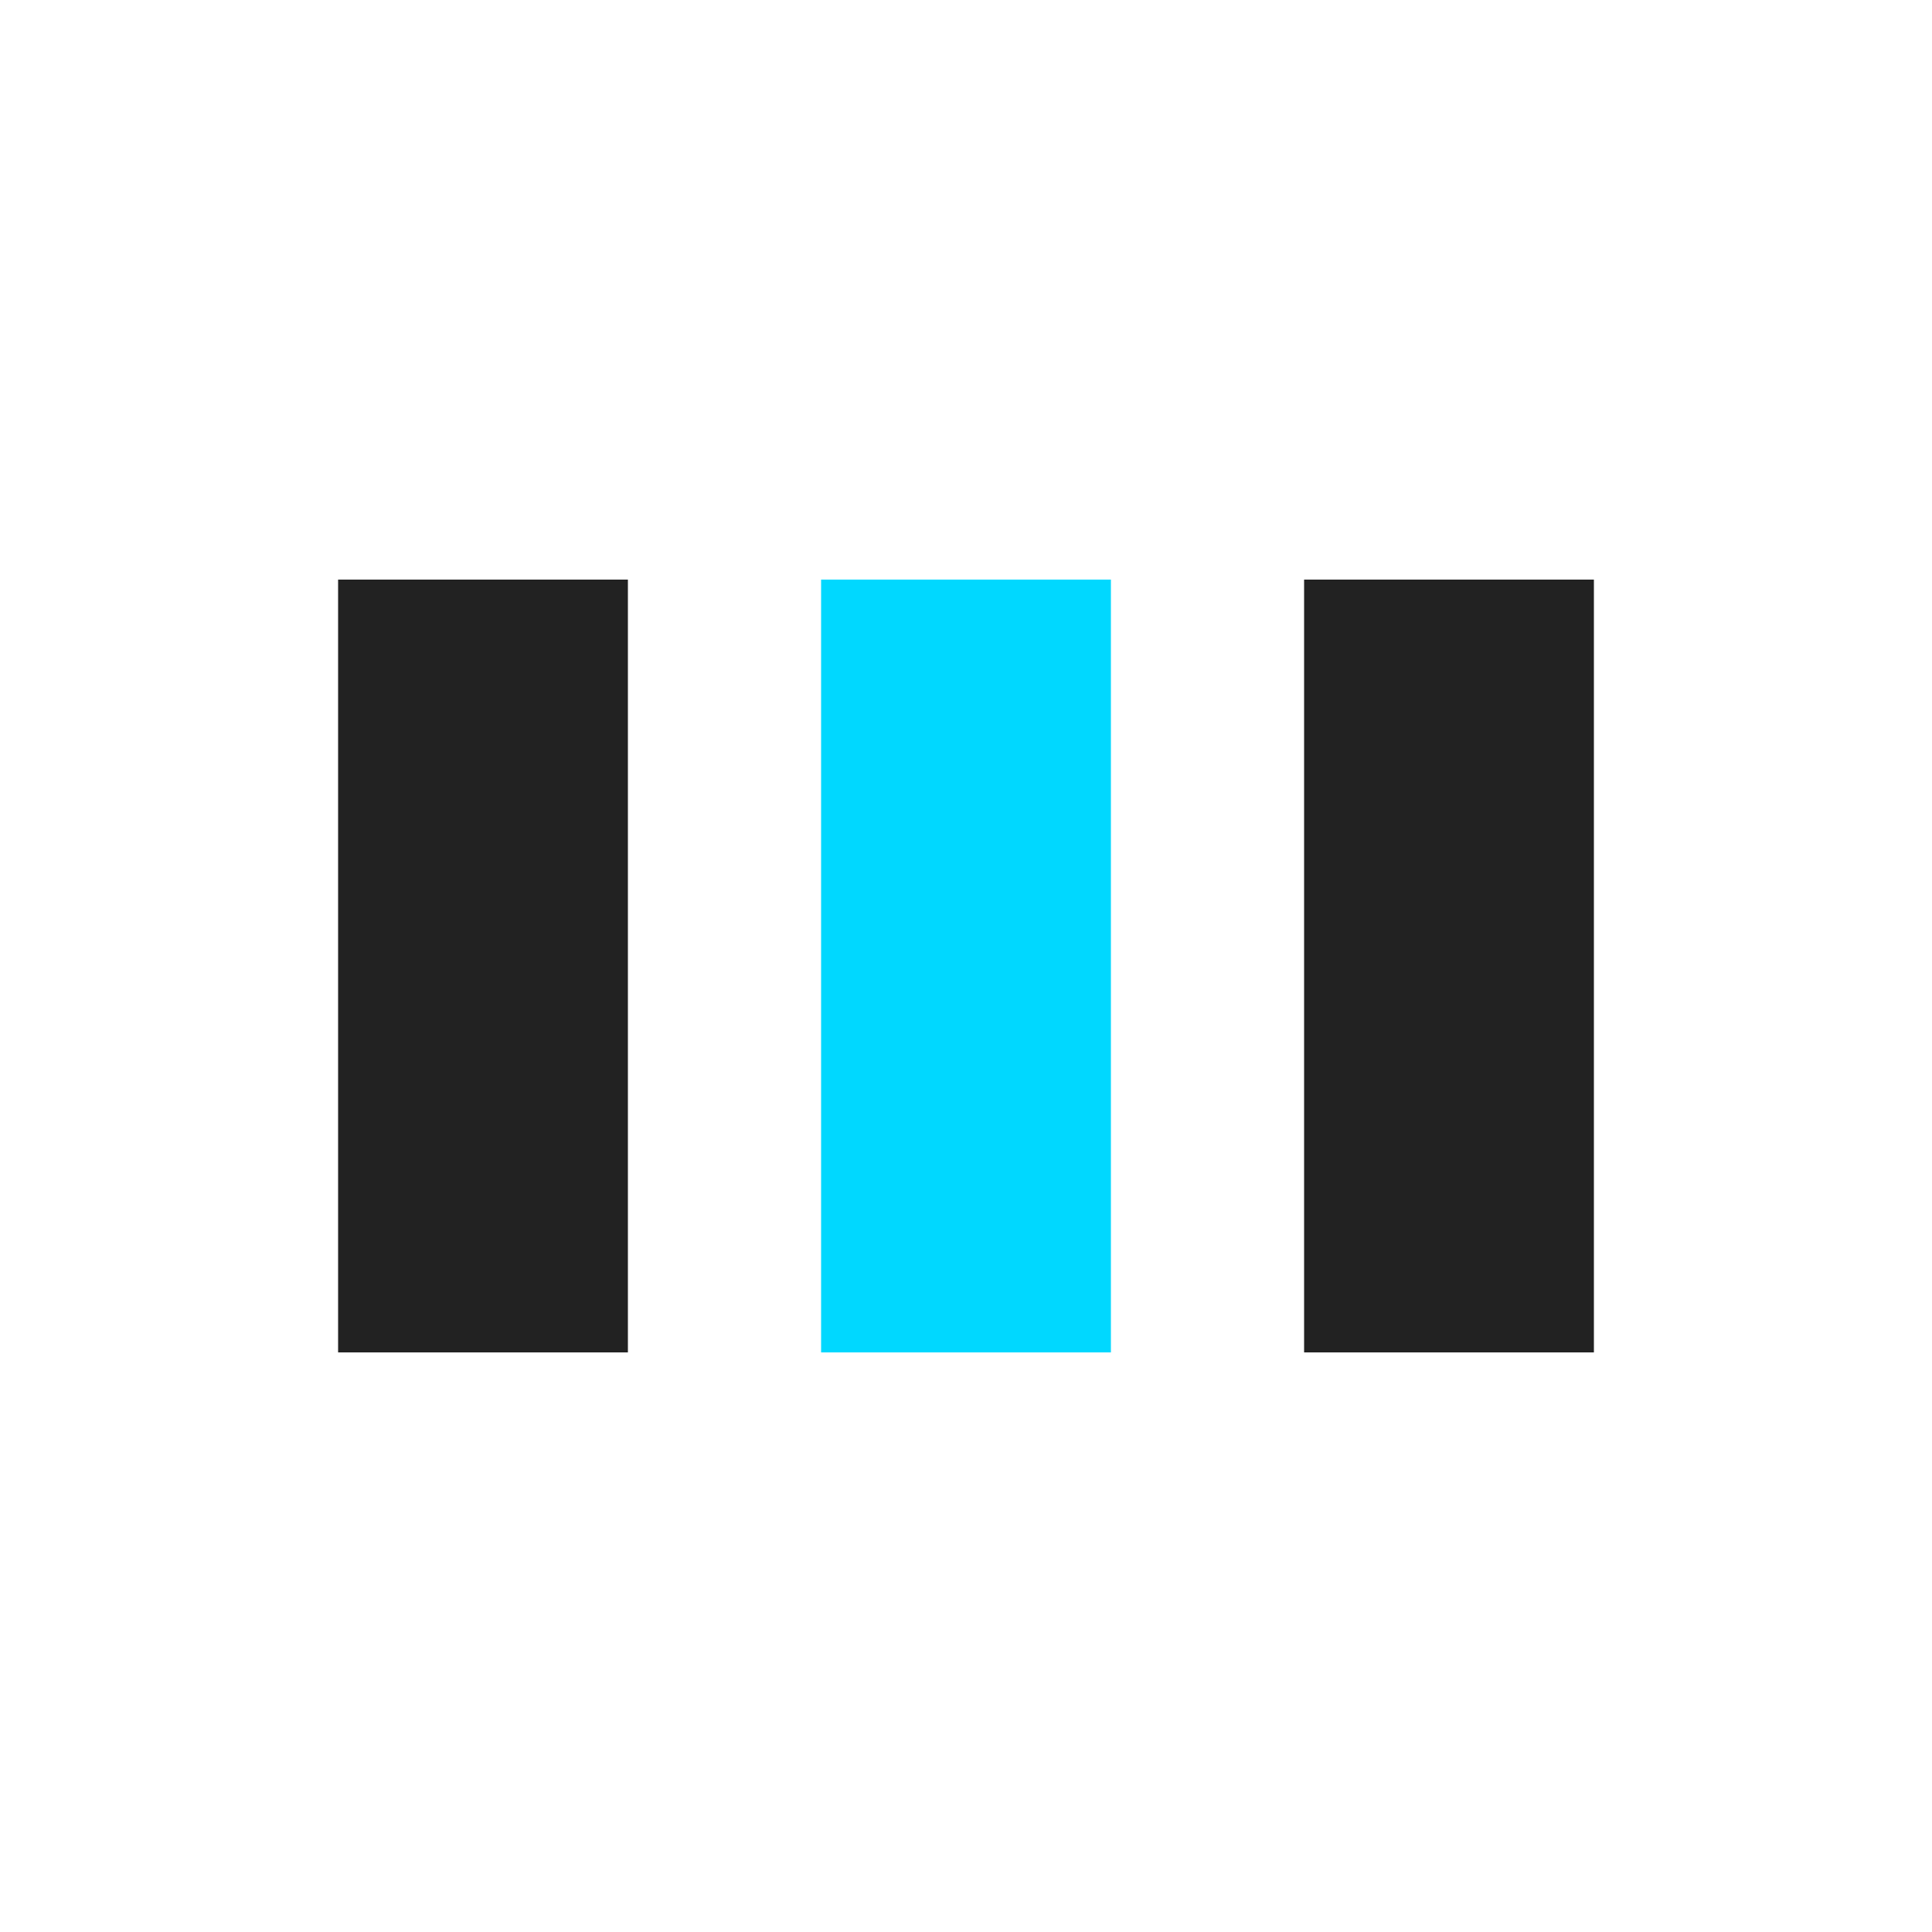
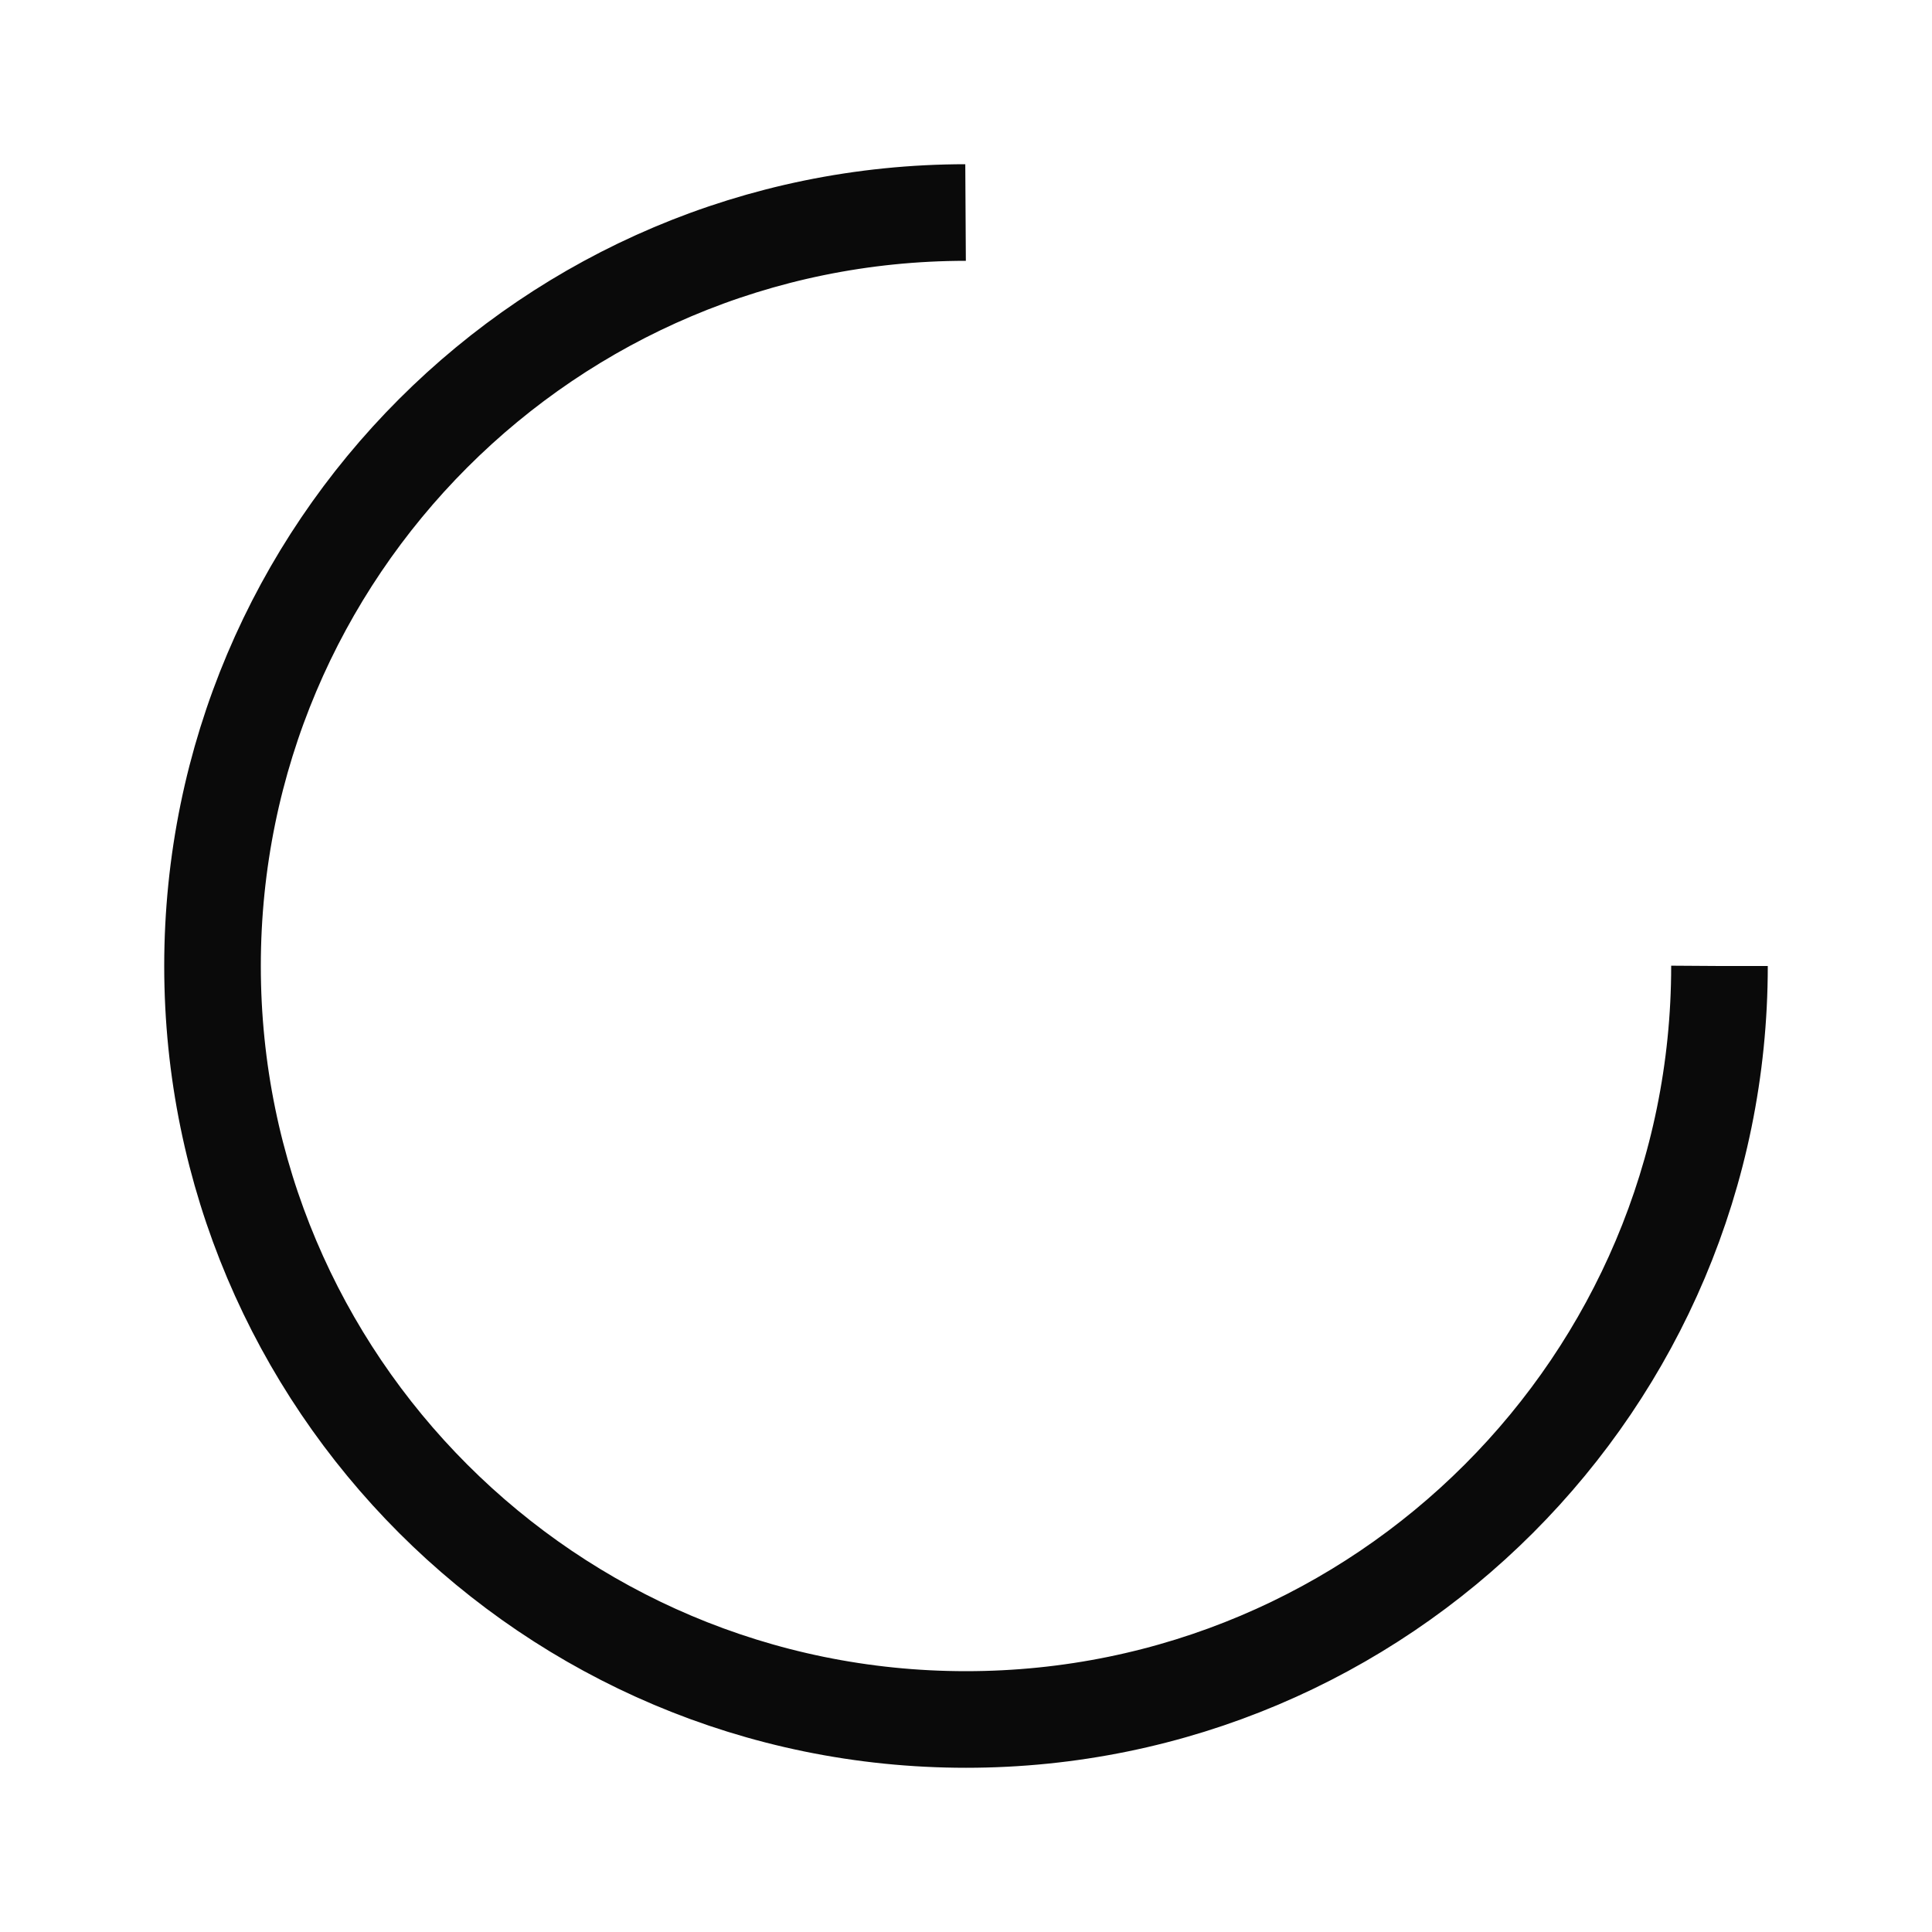
- <svg xmlns="http://www.w3.org/2000/svg" style="margin: auto; background: none; display: block; shape-rendering: auto;" width="200px" height="200px" viewBox="0 0 100 100" preserveAspectRatio="xMidYMid">
-   <rect x="17.5" y="30" width="15" height="40" fill="#222222">
-     <animate attributeName="y" repeatCount="indefinite" dur="1s" calcMode="spline" keyTimes="0;0.5;1" values="18;30;30" keySplines="0 0.5 0.5 1;0 0.5 0.5 1" begin="-0.2s" />
-     <animate attributeName="height" repeatCount="indefinite" dur="1s" calcMode="spline" keyTimes="0;0.5;1" values="64;40;40" keySplines="0 0.5 0.5 1;0 0.5 0.5 1" begin="-0.2s" />
-   </rect>
-   <rect x="42.5" y="30" width="15" height="40" fill="#00d8ff">
-     <animate attributeName="y" repeatCount="indefinite" dur="1s" calcMode="spline" keyTimes="0;0.5;1" values="21;30;30" keySplines="0 0.5 0.5 1;0 0.5 0.5 1" begin="-0.1s" />
-     <animate attributeName="height" repeatCount="indefinite" dur="1s" calcMode="spline" keyTimes="0;0.5;1" values="58;40;40" keySplines="0 0.5 0.5 1;0 0.5 0.5 1" begin="-0.1s" />
-   </rect>
-   <rect x="67.5" y="30" width="15" height="40" fill="#222222">
-     <animate attributeName="y" repeatCount="indefinite" dur="1s" calcMode="spline" keyTimes="0;0.5;1" values="21;30;30" keySplines="0 0.5 0.5 1;0 0.5 0.5 1" />
-     <animate attributeName="height" repeatCount="indefinite" dur="1s" calcMode="spline" keyTimes="0;0.5;1" values="58;40;40" keySplines="0 0.5 0.5 1;0 0.5 0.5 1" />
-   </rect>
+ <svg xmlns="http://www.w3.org/2000/svg" style="margin: auto; background: none; display: block; shape-rendering: auto;" width="191px" height="191px" viewBox="0 0 100 100" preserveAspectRatio="xMidYMid">
+   <circle cx="50" cy="50" fill="none" stroke="#0a0a0a" stroke-width="5" r="39" stroke-dasharray="183.783 63.261">
+     <animateTransform attributeName="transform" type="rotate" repeatCount="indefinite" dur="0.741s" values="0 50 50;360 50 50" keyTimes="0;1" />
+   </circle>
</svg>
